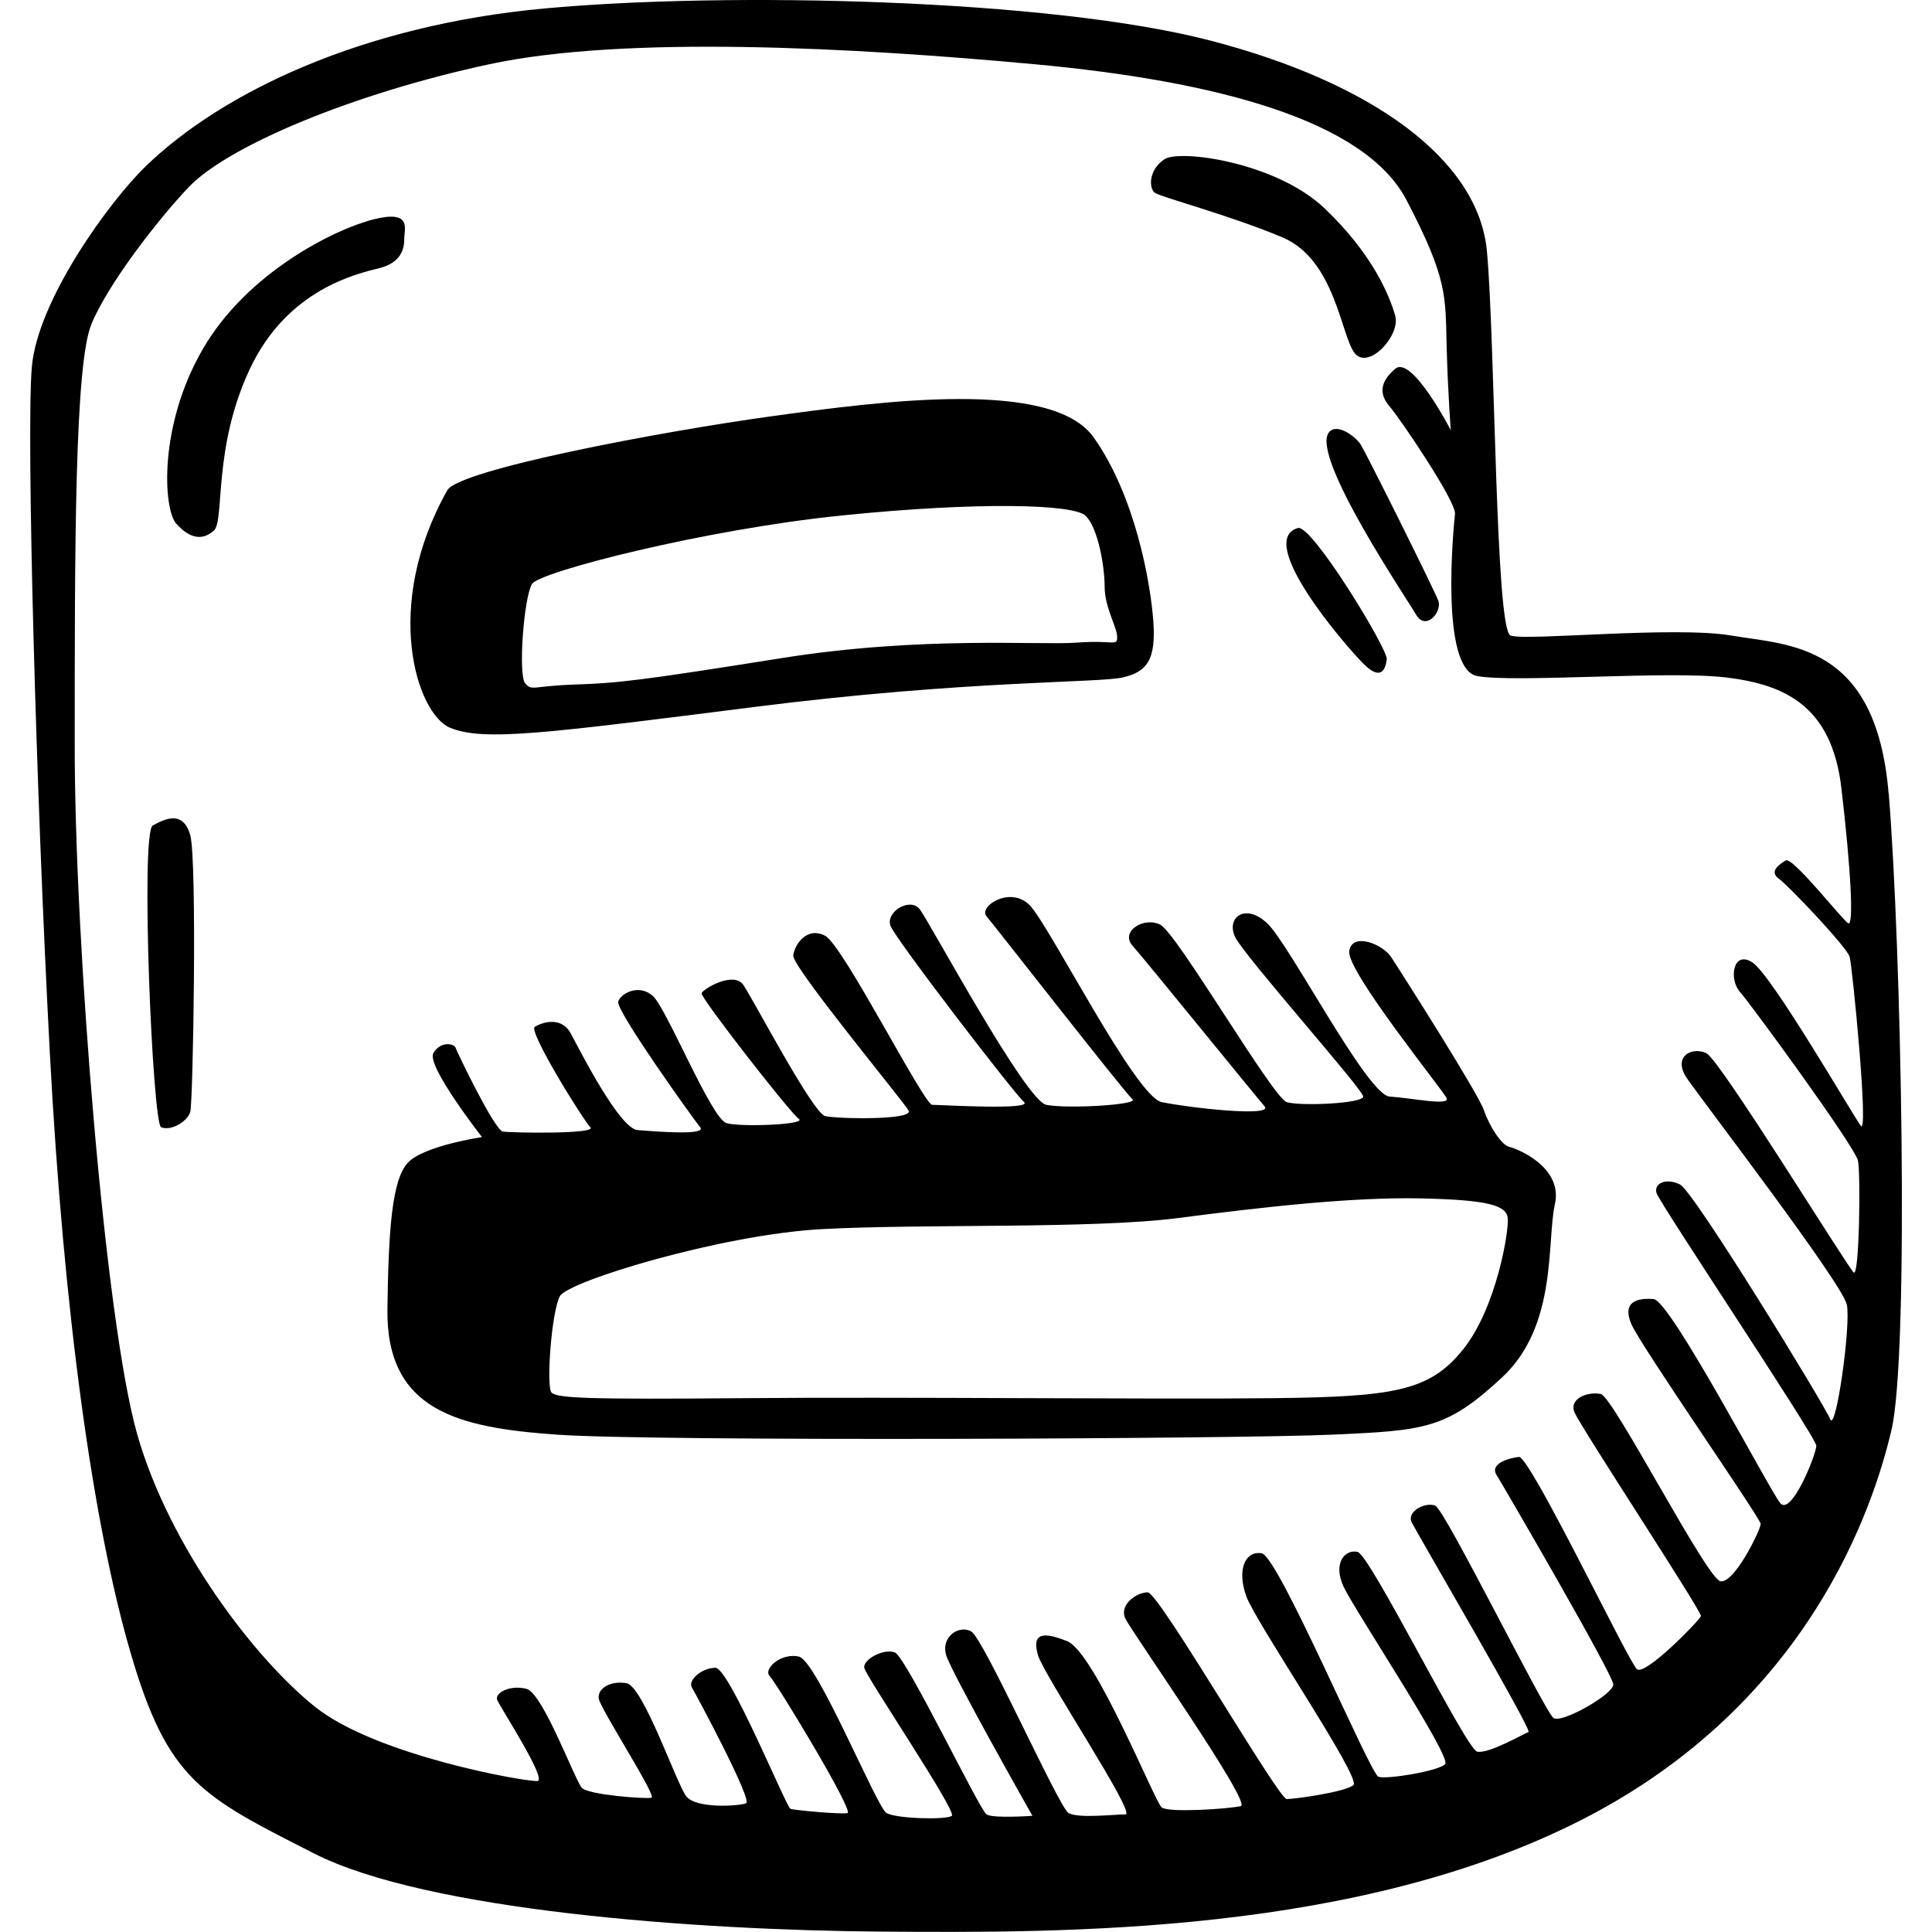
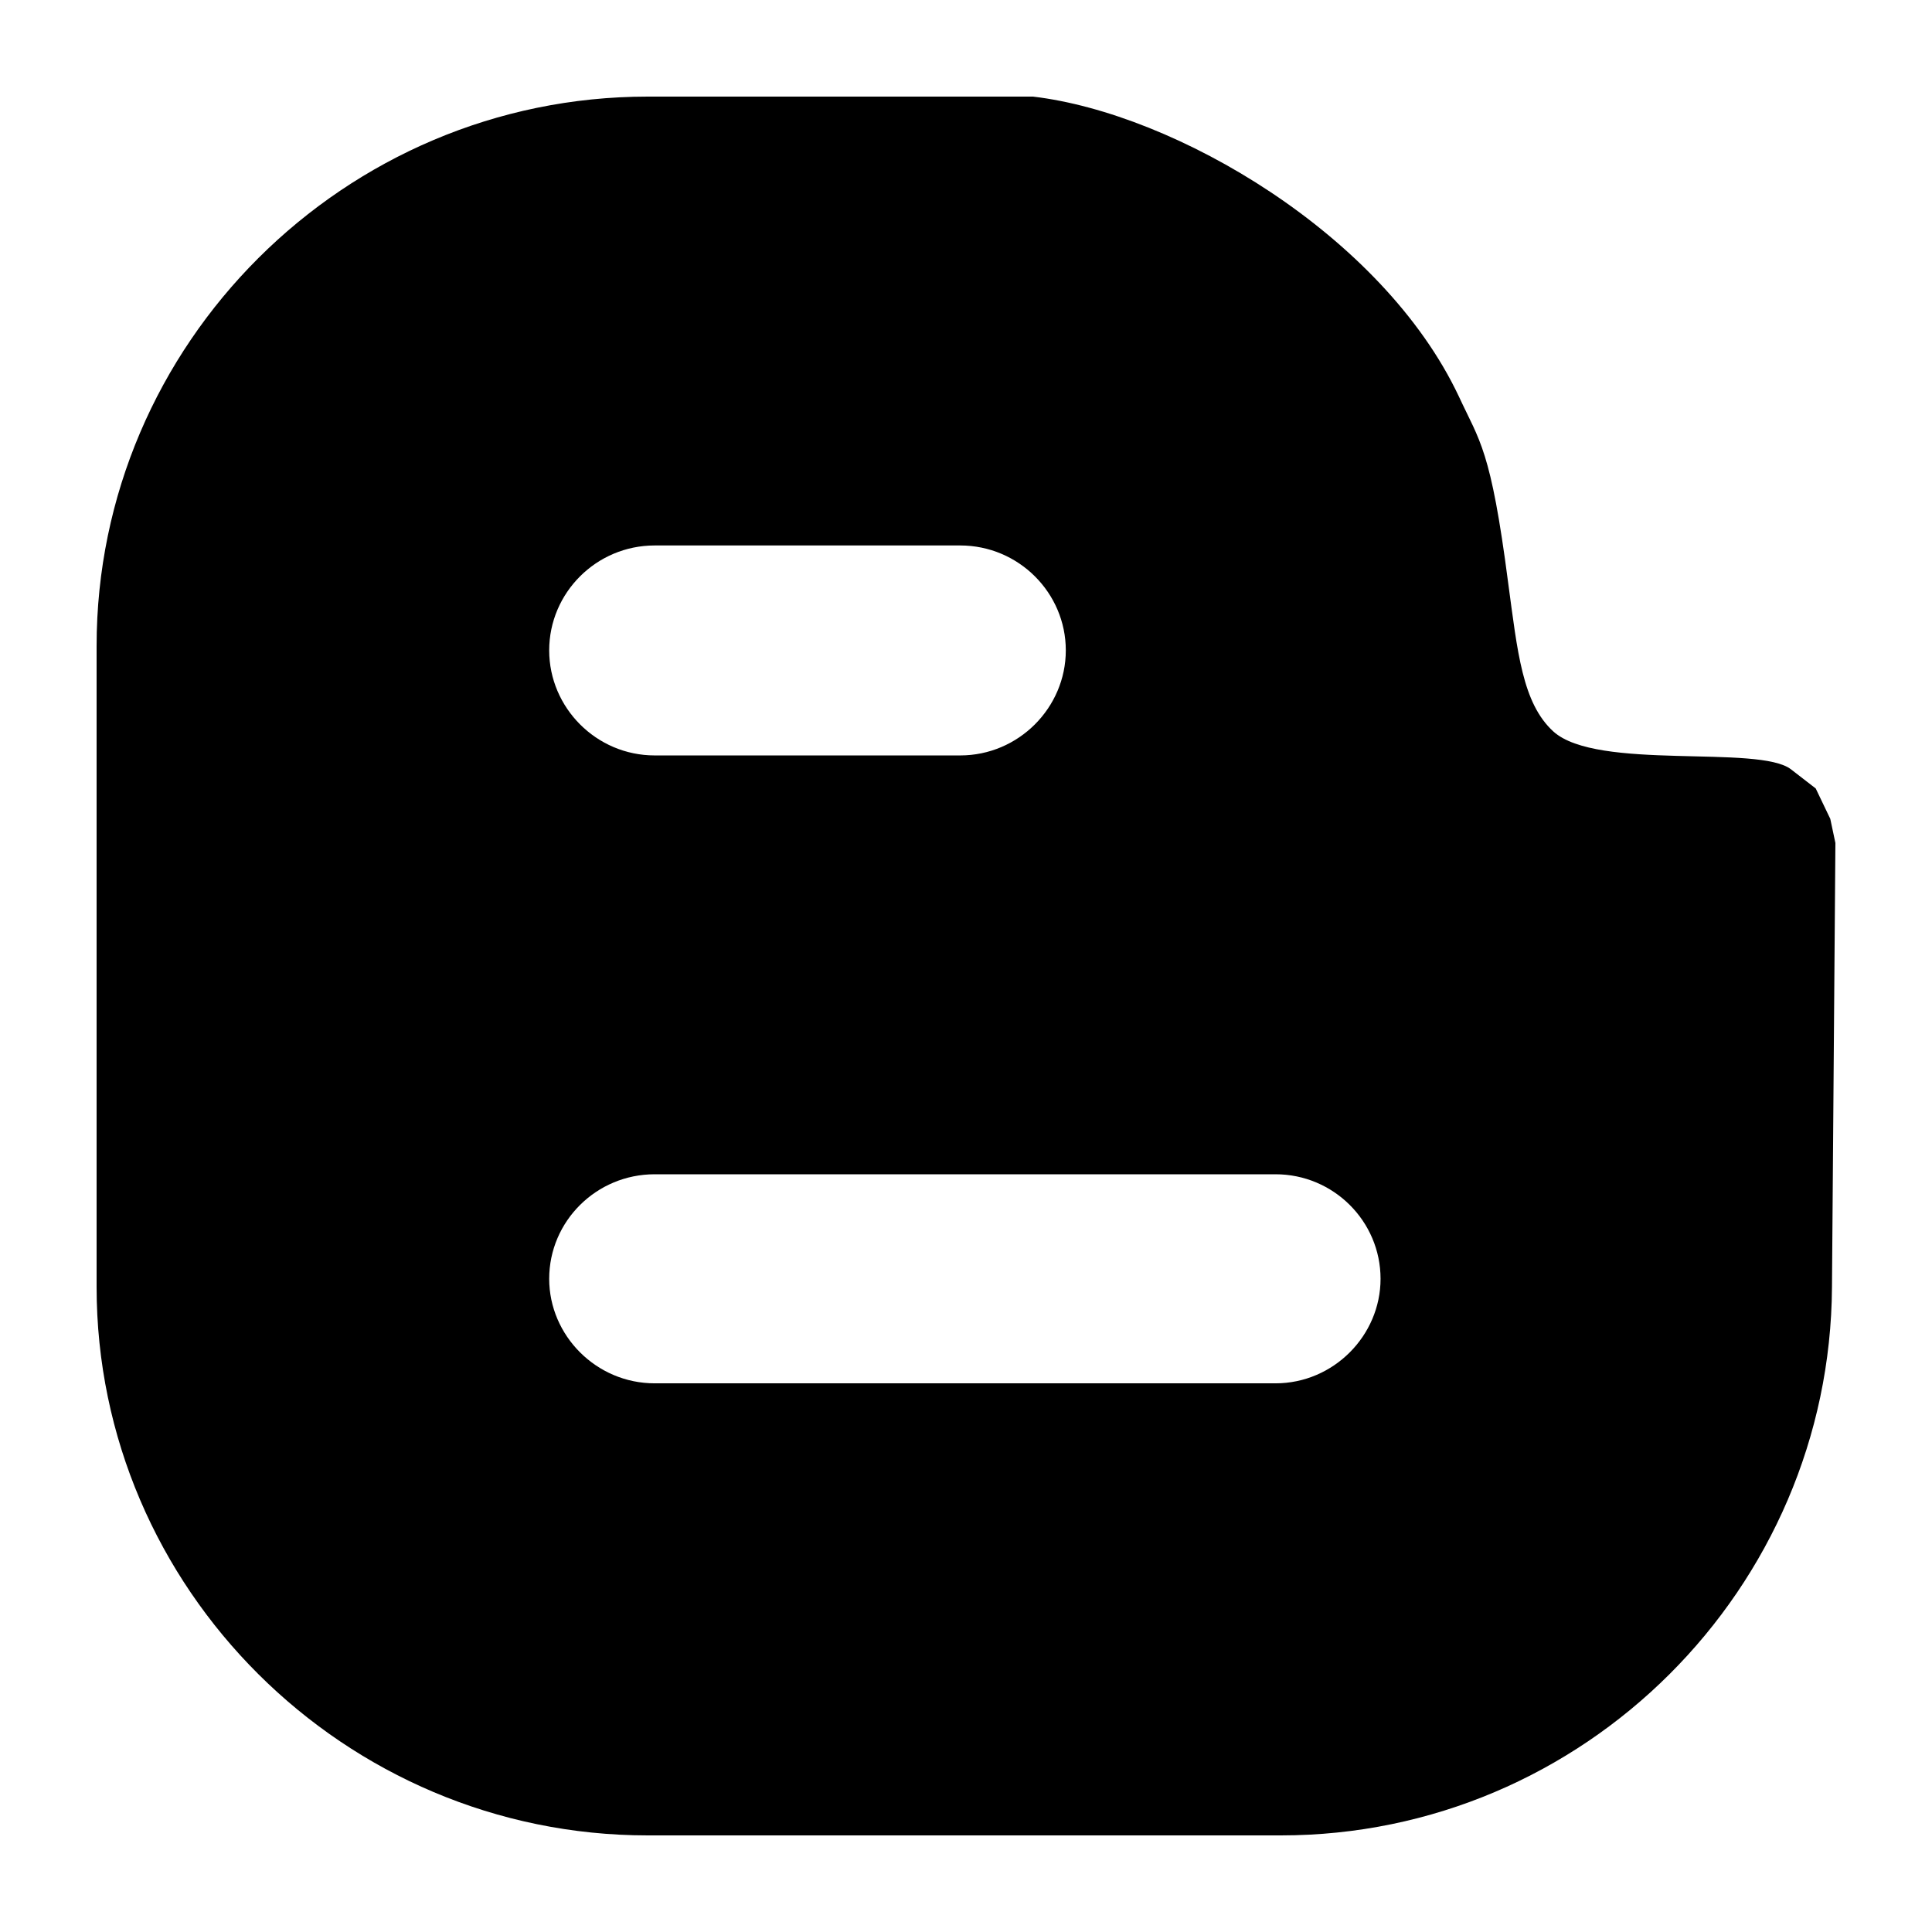
- <svg xmlns="http://www.w3.org/2000/svg" width="64" height="64" viewBox="0 0 64 64">
-   <path d="M62.562 26.282c-.414-4.997-3.315-4.904-5.202-5.228-1.888-.324-6.814.185-7.32 0s-.506-9.67-.783-12.724c-.276-3.054-3.822-5.598-9.162-6.986S24.073-.276 18.042.28C12.01.834 7.372 3.047 4.828 5.507c-1.197 1.156-3.59 4.44-3.775 6.662-.184 2.22.138 14.064.598 22.716s1.43 15.592 2.67 19.85 2.35 4.764 6.08 6.662 12.66 2.544 18.784 2.59c6.123.046 15.838.093 23.296-3.748 7.458-3.84 9.576-10.318 10.175-12.862.6-2.545.323-16.1-.09-21.098l-.003.002zm-.92 11.012c-.277-.37-2.948-4.997-3.592-5.413s-.783.557-.414.974c.368.416 3.82 5.136 3.913 5.598.09.464.044 3.84-.14 3.702-.184-.14-4.42-7.033-4.88-7.264-.46-.23-1.15.093-.644.833.506.74 5.156 6.802 5.294 7.496.14.693-.367 4.256-.55 3.793-.185-.463-4.513-7.542-4.973-7.773-.46-.23-.875-.046-.783.278s5.295 8.097 5.295 8.374-.83 2.36-1.2 1.896c-.367-.463-3.636-6.71-4.19-6.755-.55-.045-1.057.094-.735.834.322.74 4.282 6.43 4.282 6.616 0 .185-.875 1.99-1.335 1.897-.46-.093-3.545-6.107-3.96-6.2-.414-.093-1.06.14-.875.6.184.464 4.236 6.617 4.19 6.756-.047.14-1.842 1.99-2.12 1.758-.275-.23-3.544-7.078-3.912-7.032-.368.046-.967.23-.737.6s3.866 6.617 3.866 6.94c0 .325-1.703 1.297-1.98 1.11-.276-.184-3.59-6.893-3.913-7.032-.32-.14-.966.185-.782.555s4.005 6.895 3.867 6.94c-.138.047-1.335.74-1.704.65-.367-.094-3.544-6.525-3.96-6.617s-.827.37-.46 1.157c.37.787 3.593 5.645 3.363 5.876-.23.23-1.934.51-2.21.417-.276-.093-3.315-7.31-3.867-7.403-.552-.094-.83.554-.507 1.433.322.88 3.822 6.015 3.545 6.246-.276.23-1.934.462-2.21.462s-4.236-6.848-4.604-6.848-.966.416-.736.88c.23.462 4.19 6.106 3.822 6.2-.368.092-2.394.23-2.624.045-.23-.186-2.21-5.137-3.13-5.507-.922-.37-1.152-.185-.968.463.184.648 3.27 5.275 2.9 5.275-.367 0-1.564.14-1.887-.045-.322-.185-2.81-5.783-3.223-6.015-.414-.23-1.013.185-.83.787.185.602 2.856 5.32 2.856 5.32s-1.288.094-1.518-.045c-.23-.14-2.67-5.228-3.04-5.367-.367-.14-1.058.23-1.012.51.046.277 3.085 4.765 2.9 4.903-.183.14-1.84.094-2.163-.092-.322-.185-2.302-5.043-2.9-5.182-.6-.14-1.198.416-.968.648s2.806 4.49 2.576 4.535c-.23.045-1.75-.094-1.888-.14-.14-.046-2.027-4.673-2.487-4.673s-.92.416-.782.648c.138.232 2.026 3.75 1.796 3.84-.23.094-1.657.186-1.98-.23-.322-.416-1.427-3.655-1.98-3.748-.552-.093-.967.185-.92.51.045.323 1.933 3.238 1.748 3.284-.184.047-2.072-.092-2.302-.323-.23-.23-1.29-3.146-1.842-3.285-.552-.14-1.06.14-.967.37.093.23 1.658 2.637 1.336 2.683-.322.046-5.34-.833-7.366-2.452-2.026-1.62-4.834-5.32-5.893-9.022-1.06-3.7-2.073-16.24-2.073-22.81s0-12.63.552-13.972S5.24 7.263 6.25 6.2c1.31-1.37 5.438-3.1 9.95-4.07s12.108-.555 18.094 0 10.91 1.85 12.293 4.488c1.38 2.637 1.29 3.192 1.335 4.858.046 1.666.138 2.776.138 2.776s-1.29-2.498-1.84-2.036c-.553.463-.508.88-.185 1.25.322.37 2.21 3.145 2.164 3.562-.048.416-.508 5.136.735 5.367s6.307-.185 8.24.046c1.935.233 3.5.927 3.823 3.657.32 2.73.413 4.58.23 4.488s-1.843-2.22-2.073-2.082-.552.37-.23.602c.322.23 2.256 2.267 2.348 2.59.09.325.643 5.97.366 5.6h.002zM14.91 24.107c1.104.463 3.176.185 10.128-.694 6.952-.88 11.372-.787 12.155-.972.783-.183 1.105-.553 1.013-1.85s-.6-4.163-1.98-6.106-6.998-1.203-10.68-.694c-3.684.508-10.343 1.768-10.728 2.45-2.165 3.842-1.014 7.405.09 7.867h.002zm2.715-4.765c.237-.397 5.71-1.804 10.267-2.267 4.558-.463 7.643-.37 8.057 0 .414.37.644 1.666.644 2.36s.414 1.342.414 1.666c0 .326-.093.095-1.336.187-1.243.093-5.11-.23-9.76.51s-5.433.832-6.86.878-1.427.23-1.657-.046c-.23-.28-.046-2.825.23-3.287zM49.99 37.988c-.23-.046-.643-.648-.83-1.203-.182-.555-2.806-4.673-3.083-5.09s-1.29-.832-1.382-.184c-.092.65 3.085 4.58 3.223 4.86.14.278-1.15 0-1.887-.046-.736-.046-3.314-5.043-4.05-5.737-.736-.694-1.38-.185-1.06.463.323.647 4.237 5.042 4.237 5.274 0 .23-2.072.324-2.532.185-.46-.14-3.637-5.6-4.19-5.878-.552-.278-1.335.23-.92.694.413.463 4.05 4.95 4.373 5.32.32.37-2.533.047-3.408-.138-.875-.186-3.73-5.877-4.374-6.525s-1.703.046-1.427.37 4.604 5.876 4.834 6.06c.23.186-2.164.325-2.855.186-.69-.14-3.868-6.06-4.19-6.478-.32-.416-1.15.093-.967.555.184.463 4.097 5.552 4.42 5.83.322.278-2.762.093-3.04.093-.275 0-2.946-5.274-3.544-5.597-.6-.324-1.014.278-1.06.648-.046.37 3.637 4.814 3.82 5.138.185.324-2.347.278-2.76.185s-2.395-3.886-2.717-4.35c-.322-.462-1.335.14-1.38.28-.047.138 2.946 3.978 3.222 4.163.276.185-1.888.278-2.394.14-.505-.14-1.98-3.795-2.44-4.21-.46-.417-1.06-.094-1.15.184-.092.277 2.486 3.885 2.716 4.163.23.278-1.473.14-2.072.093-.598-.046-1.888-2.59-2.21-3.192s-.967-.37-1.197-.23 1.61 3.1 1.842 3.33c.23.23-2.625.185-2.9.14-.278-.047-1.52-2.638-1.567-2.777-.046-.14-.506-.23-.737.185-.23.416 1.612 2.776 1.612 2.776s-1.89.278-2.44.833c-.553.557-.657 2.314-.692 4.86-.046 3.378 2.348 3.933 5.617 4.164 3.27.23 22.606.14 25.69 0 3.085-.14 3.775-.185 5.617-1.897s1.473-4.488 1.75-5.737-1.29-1.856-1.52-1.902zm-1.52 6.708c-1.103 1.388-2.3 1.573-6.26 1.62-3.96.045-12.384-.047-17.586 0-5.202.045-6.17 0-6.354-.186s0-2.684.276-3.192c.27-.496 5.34-2.036 8.655-2.22s8.98 0 11.833-.37 5.755-.695 8.01-.65c2.257.047 2.855.232 2.902.65.046.416-.368 2.96-1.474 4.348zM5.06 27.346c-.414.23-.008 9.872.276 9.994.322.14.875-.185.967-.51.093-.323.23-8.327 0-9.16s-.827-.555-1.243-.324zm8.33-19.432c0-.324.277-.972-1.012-.648-1.29.324-4.19 1.758-5.663 4.303-1.473 2.543-1.305 5.306-.875 5.78.46.51.875.556 1.243.23.368-.322-.046-2.73 1.197-5.365s3.545-3.146 4.282-3.33c.737-.186.83-.65.83-.972h-.002zm29.1-.047c1.748.74 1.933 3.285 2.393 3.84.46.555 1.52-.602 1.335-1.25-.184-.647-.737-2.035-2.348-3.562-1.612-1.527-4.795-1.954-5.295-1.62-.552.37-.506.973-.322 1.11.184.14 2.486.742 4.237 1.482zm1.518 6.478c-.552.833 2.578 5.46 2.9 6.015.323.555.876-.093.737-.463s-2.394-4.904-2.578-5.182c-.184-.278-.817-.735-1.06-.37zm-1.013 3.146c-1.427.418 1.565 3.888 2.164 4.49.597.6.735.185.78-.14s-2.484-4.483-2.945-4.35z" />
+ <svg xmlns="http://www.w3.org/2000/svg" version="1.1" id="Icons" x="0px" y="0px" width="100px" height="100px" viewBox="0 0 100 100" style="enable-background:new 0 0 100 100;" xml:space="preserve">
+   <path id="Blogger" d="M66.296,95c15.692,0,28.439-12.783,28.527-28.389L95,43.633l-0.265-1.25l-0.754-1.573l-1.275-0.986  C91.05,38.525,82.659,39.912,80.4,37.86c-1.603-1.464-1.853-4.109-2.338-7.694c-0.901-6.943-1.47-7.305-2.558-9.659  C71.554,12.149,60.835,5.868,53.47,5H33.523C17.83,5,5,17.802,5,33.438v33.173C5,82.217,17.83,95,33.523,95H66.296z M33.886,28.233  h15.815c3.019,0,5.465,2.451,5.465,5.43c0,2.967-2.446,5.438-5.465,5.438H33.886c-3.02,0-5.46-2.472-5.46-5.438  C28.426,30.684,30.866,28.233,33.886,28.233z M28.426,66.191c0-2.978,2.44-5.411,5.46-5.411h32.135c3,0,5.436,2.433,5.436,5.411  c0,2.939-2.436,5.41-5.436,5.41H33.886C30.866,71.602,28.426,69.13,28.426,66.191z" />
</svg>
